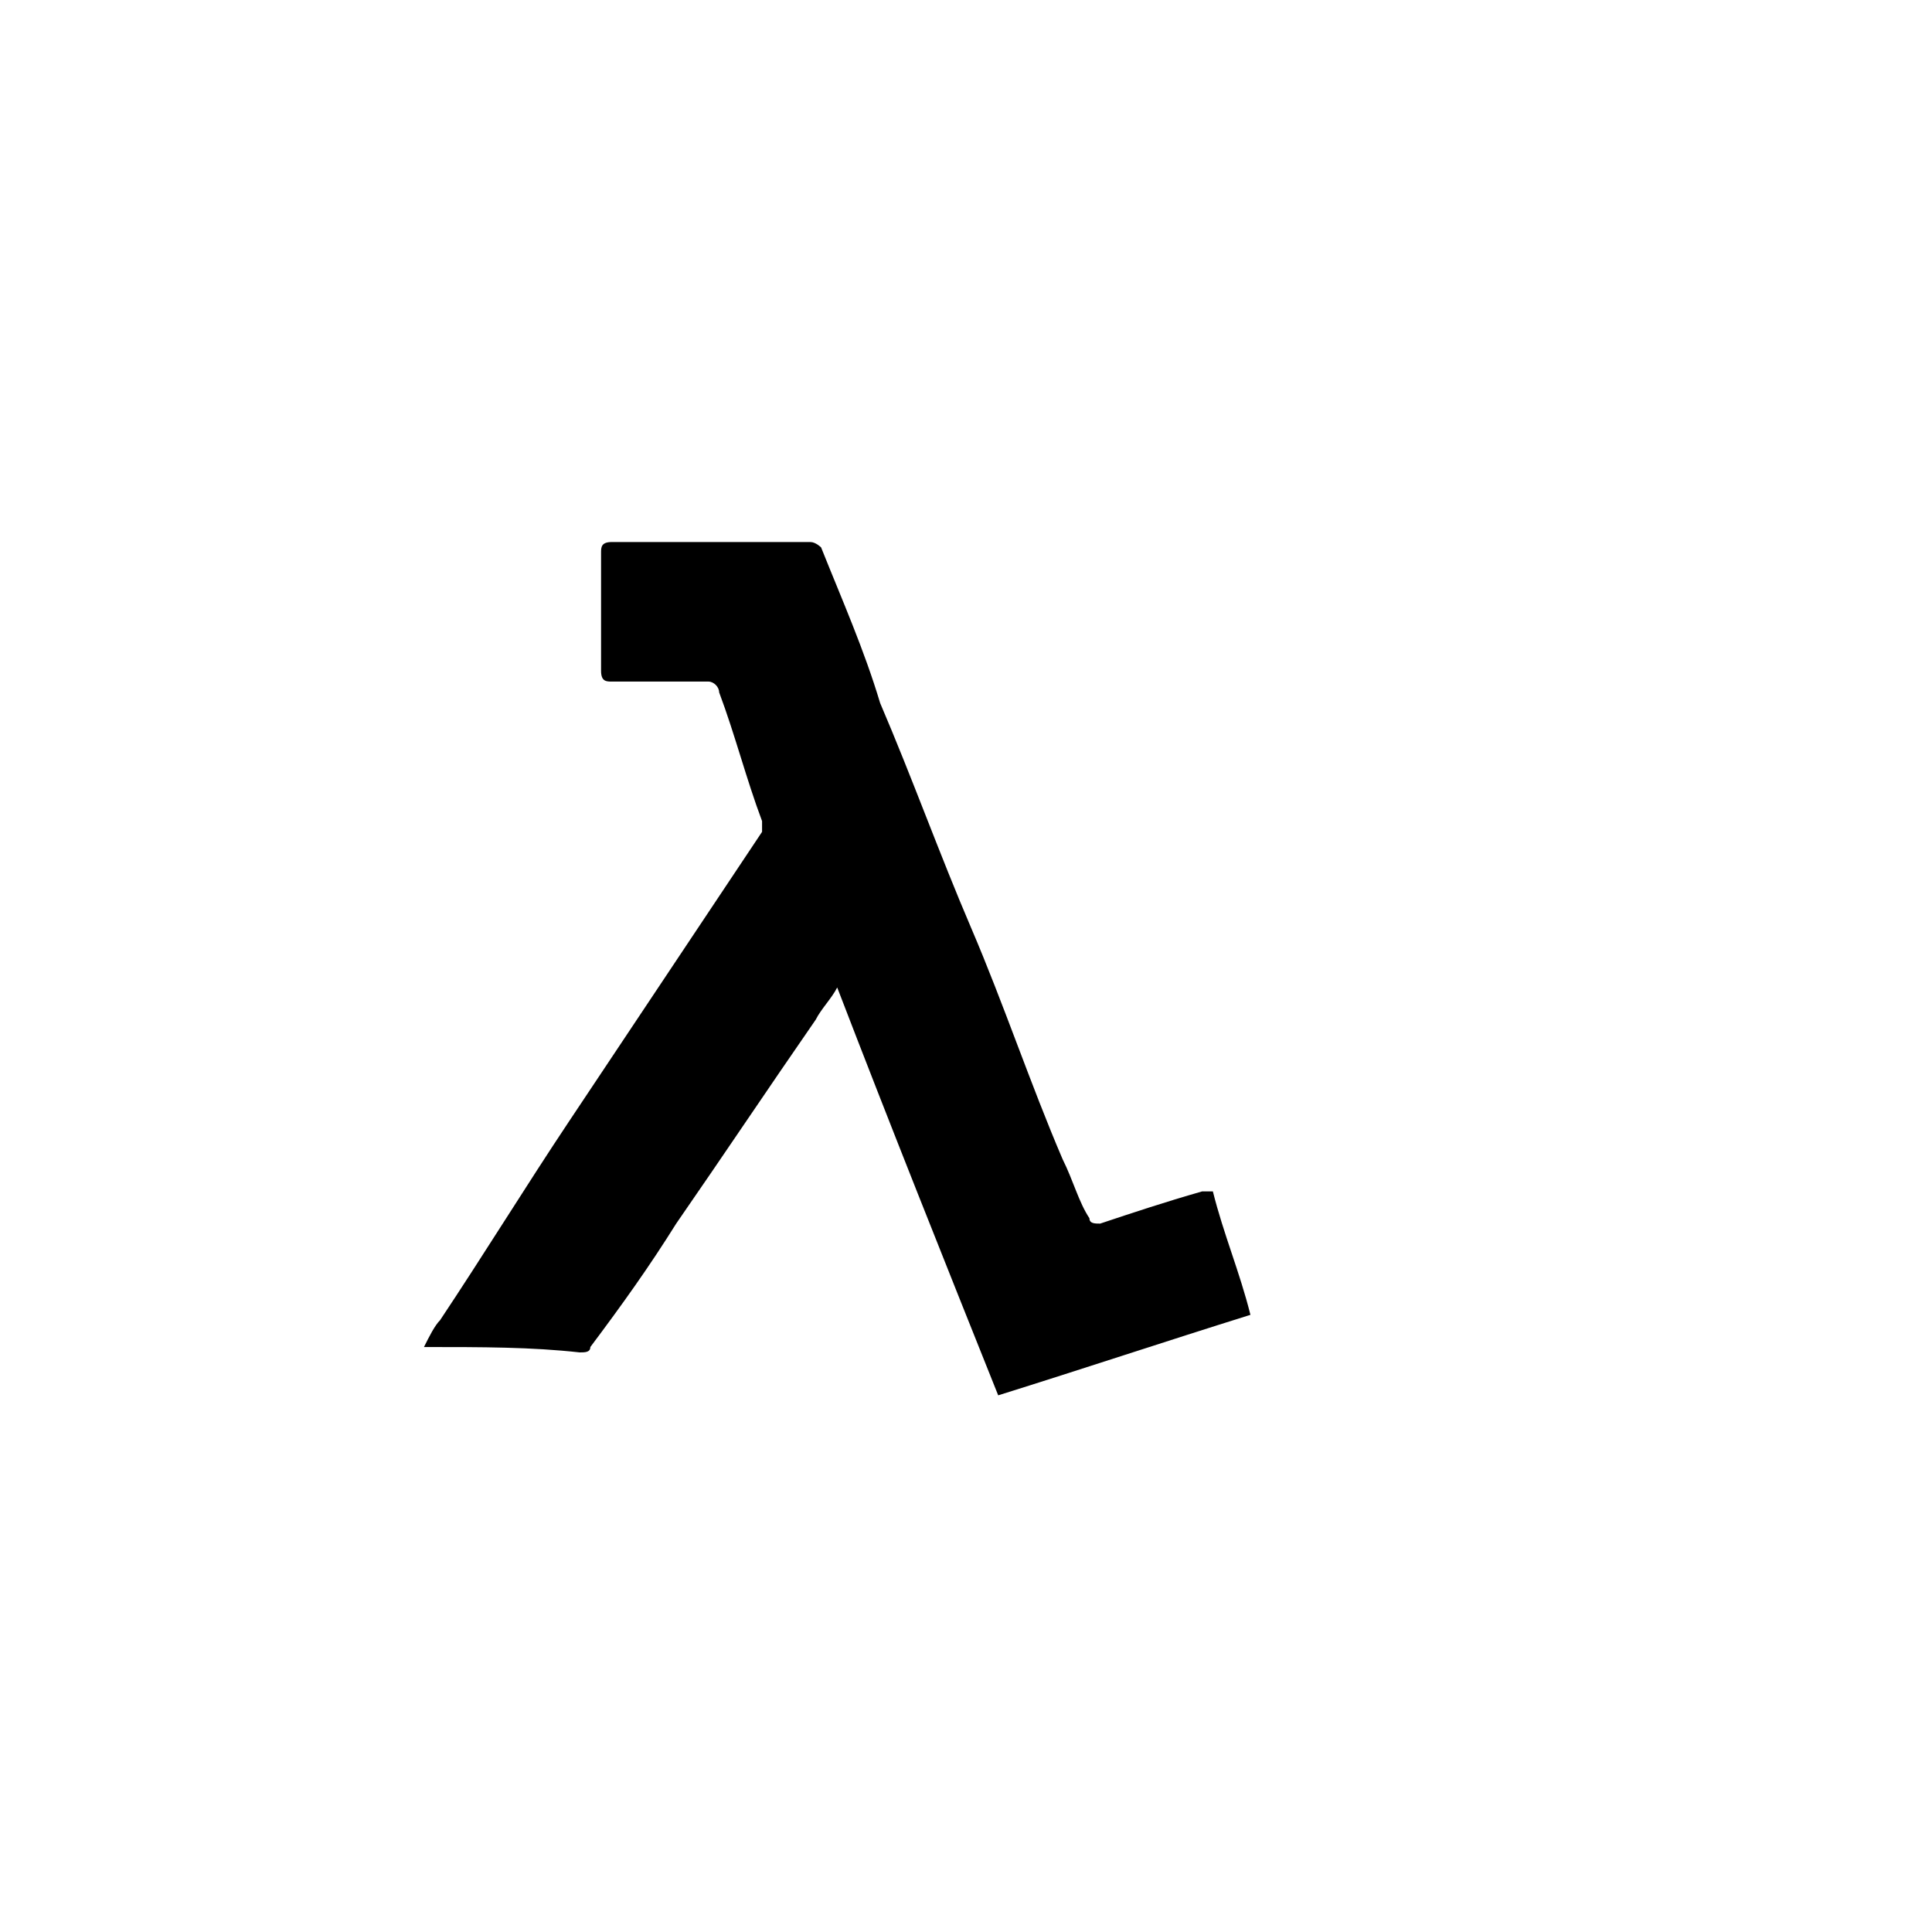
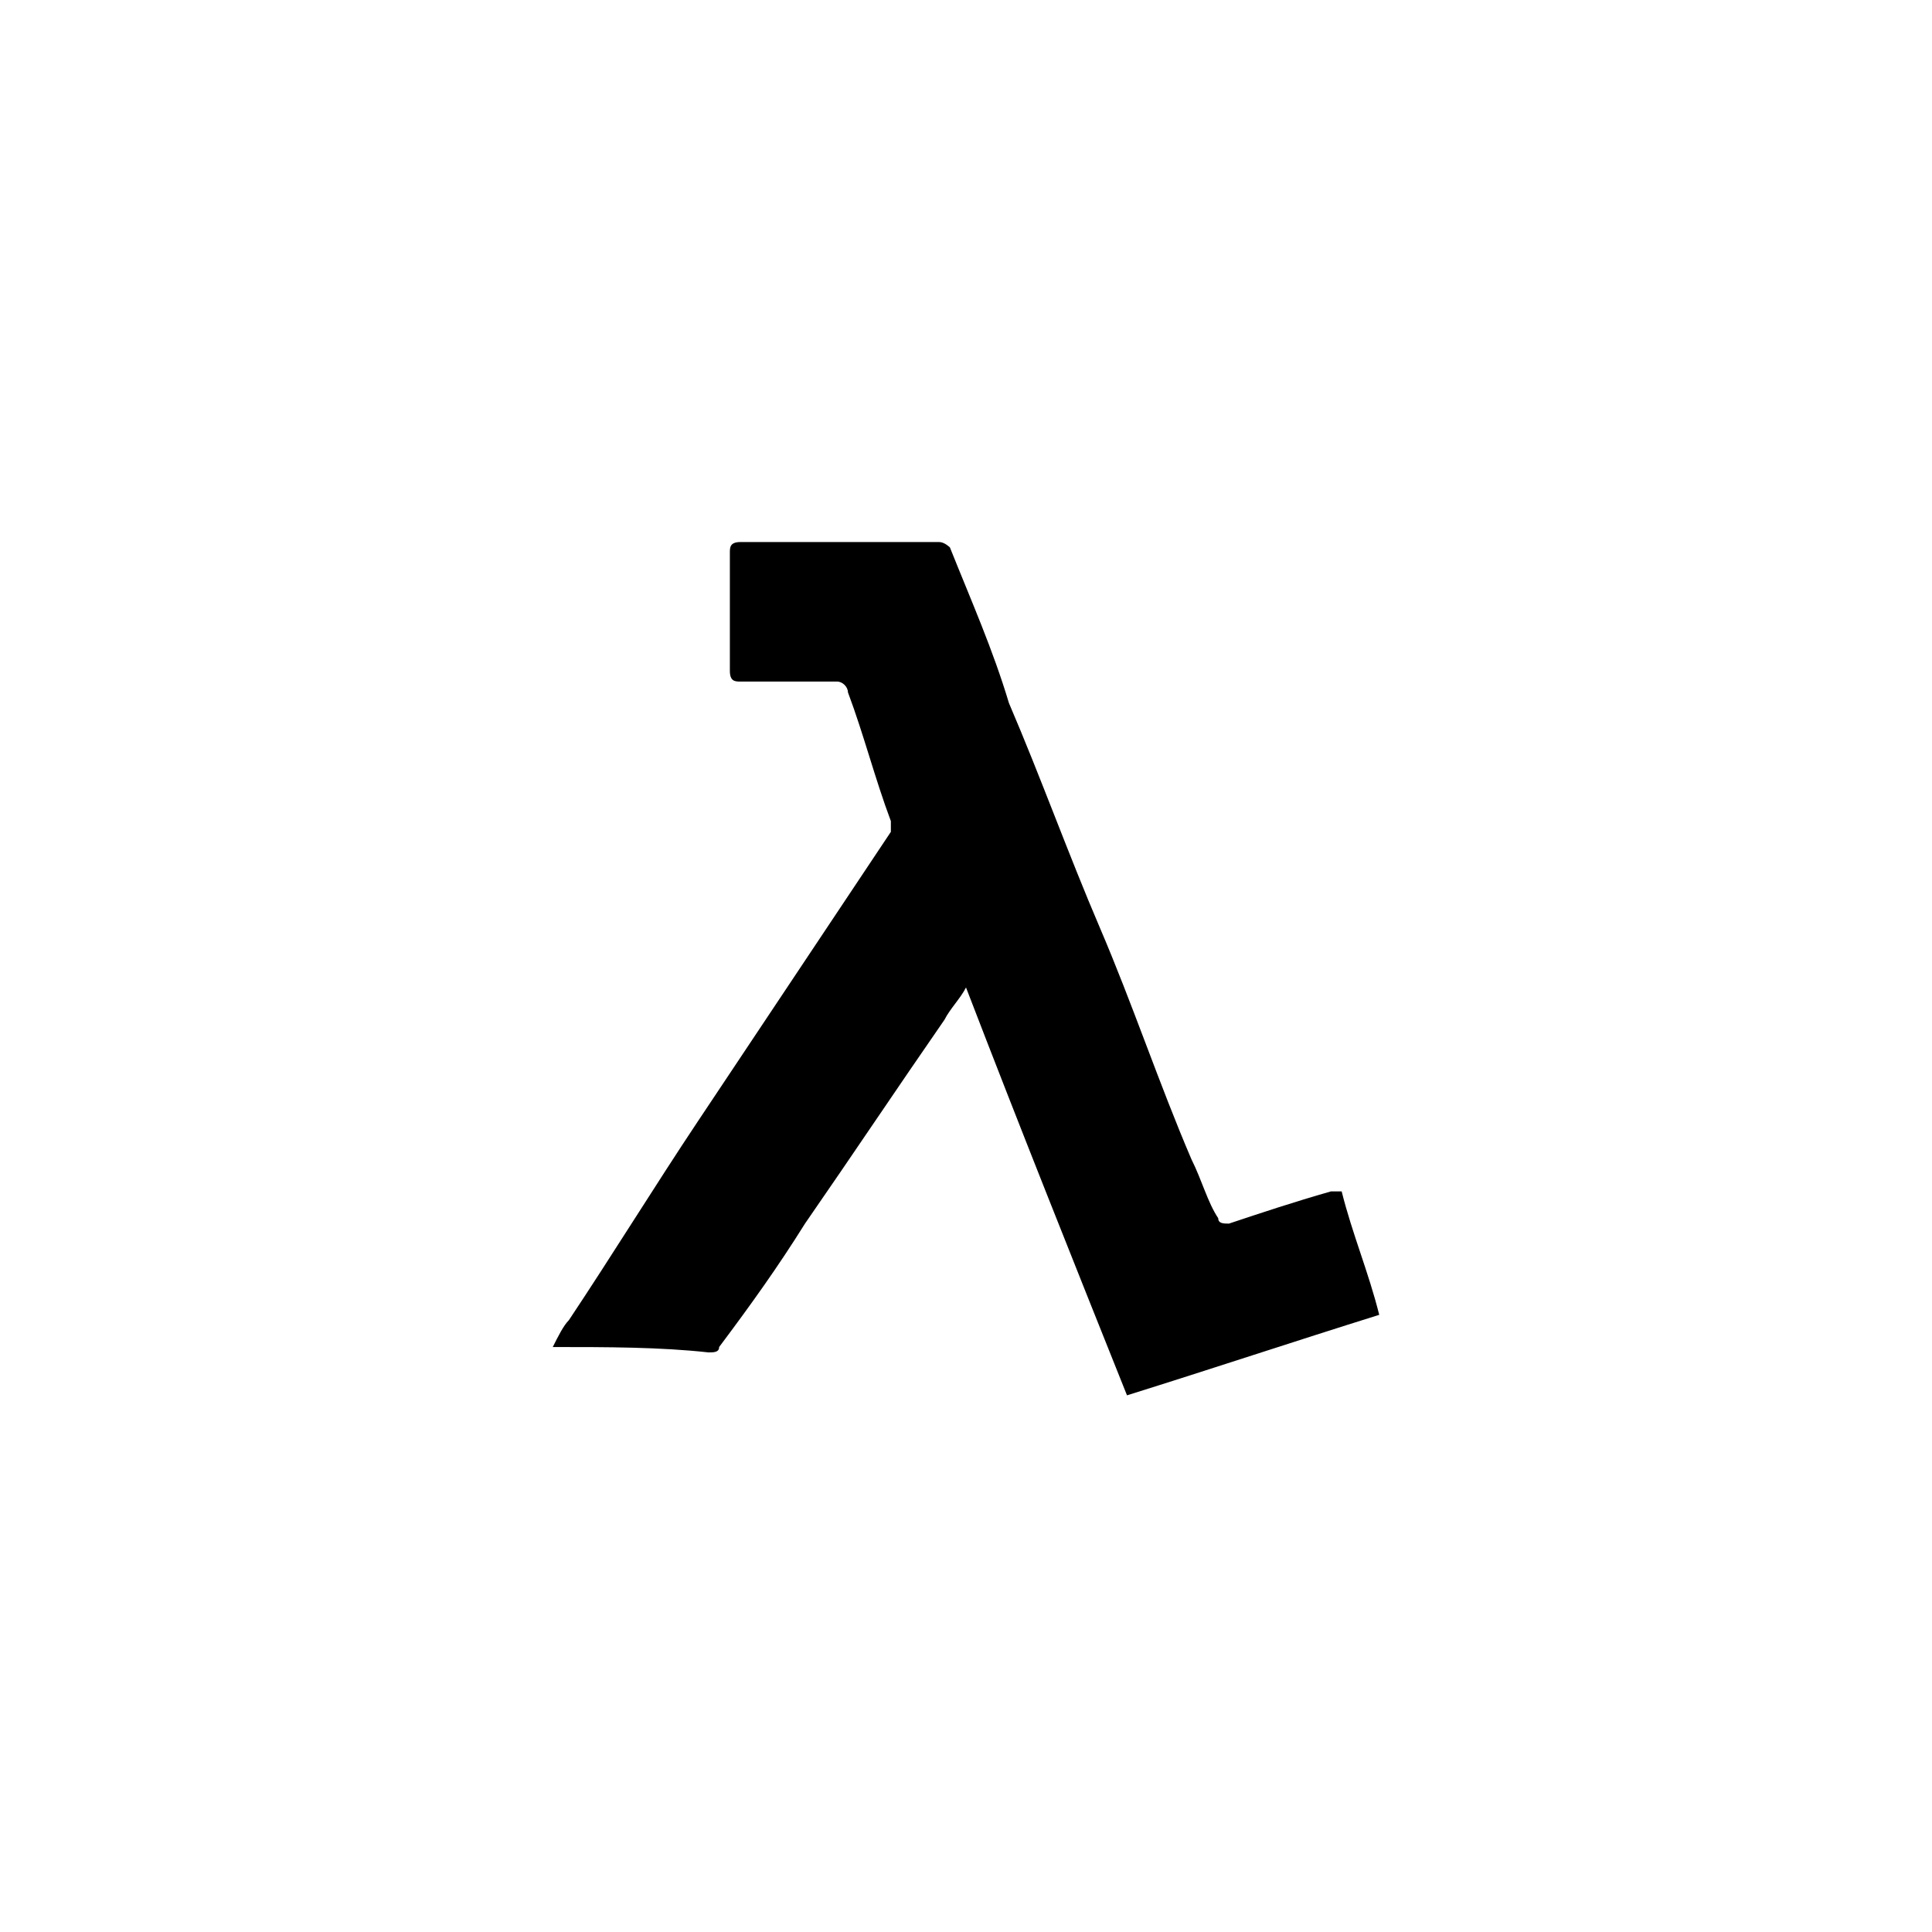
<svg xmlns="http://www.w3.org/2000/svg" version="1.1" width="36" height="36" viewBox="0 0 36 36">
  <g stroke-linecap="round" stroke-linejoin="round" stroke-miterlimit="10">
-     <path class="fill-foreground" d="M7.9,25.1c0.1-0.2,0.2-0.4,0.3-0.5c0.8-1.2,1.6-2.5,2.4-3.7c0.6-0.9,1.2-1.8,1.8-2.7c0.6-0.9,1.2-1.8,1.8-2.7   c0-0.1,0-0.1,0-0.2c-0.3-0.8-0.5-1.6-0.8-2.4c0-0.1-0.1-0.2-0.2-0.2c-0.6,0-1.2,0-1.8,0c-0.1,0-0.2,0-0.2-0.2c0-0.7,0-1.5,0-2.2   c0-0.1,0-0.2,0.2-0.2c1.2,0,2.5,0,3.7,0c0.1,0,0.2,0.1,0.2,0.1c0.4,1,0.8,1.9,1.1,2.9c0.6,1.4,1.1,2.8,1.7,4.2   c0.6,1.4,1.1,2.9,1.7,4.3c0.2,0.4,0.3,0.8,0.5,1.1c0,0.1,0.1,0.1,0.2,0.1c0.6-0.2,1.2-0.4,1.9-0.6c0,0,0.1,0,0.2,0   c0.2,0.8,0.5,1.5,0.7,2.3c-1.6,0.5-3.1,1-4.7,1.5c-1-2.5-2-5-3-7.6c-0.1,0.2-0.3,0.4-0.4,0.6c-0.9,1.3-1.7,2.5-2.6,3.8   c-0.5,0.8-1,1.5-1.6,2.3c0,0.1-0.1,0.1-0.2,0.1C9.9,25.1,9,25.1,7.9,25.1C8,25.1,8,25.1,7.9,25.1z" />
-     <g class="stroke-background" stroke-width="1.5" stroke-linecap="round">
-       <line x1="22.1" y1="10.5" x2="28.1" y2="10.5" />
-       <line x1="23.6" y1="17.3" x2="26.4" y2="17.3" />
-       <line x1="22.1" y1="13.8" x2="25.1" y2="13.8" />
-     </g>
+     <path class="fill-foreground" d="M10.3,25.1c0.1-0.2,0.2-0.4,0.3-0.5c0.8-1.2,1.6-2.5,2.4-3.7c0.6-0.9,1.2-1.8,1.8-2.7c0.6-0.9,1.2-1.8,1.8-2.7  c0-0.1,0-0.1,0-0.2c-0.3-0.8-0.5-1.6-0.8-2.4c0-0.1-0.1-0.2-0.2-0.2c-0.6,0-1.2,0-1.8,0c-0.1,0-0.2,0-0.2-0.2c0-0.7,0-1.5,0-2.2  c0-0.1,0-0.2,0.2-0.2c1.2,0,2.5,0,3.7,0c0.1,0,0.2,0.1,0.2,0.1c0.4,1,0.8,1.9,1.1,2.9c0.6,1.4,1.1,2.8,1.7,4.2  c0.6,1.4,1.1,2.9,1.7,4.3c0.2,0.4,0.3,0.8,0.5,1.1c0,0.1,0.1,0.1,0.2,0.1c0.6-0.2,1.2-0.4,1.9-0.6c0,0,0.1,0,0.2,0  c0.2,0.8,0.5,1.5,0.7,2.3c-1.6,0.5-3.1,1-4.7,1.5c-1-2.5-2-5-3-7.6c-0.1,0.2-0.3,0.4-0.4,0.6c-0.9,1.3-1.7,2.5-2.6,3.8  c-0.5,0.8-1,1.5-1.6,2.3c0,0.1-0.1,0.1-0.2,0.1C12.3,25.1,11.3,25.1,10.3,25.1C10.3,25.1,10.3,25.1,10.3,25.1z" />
  </g>
</svg>
